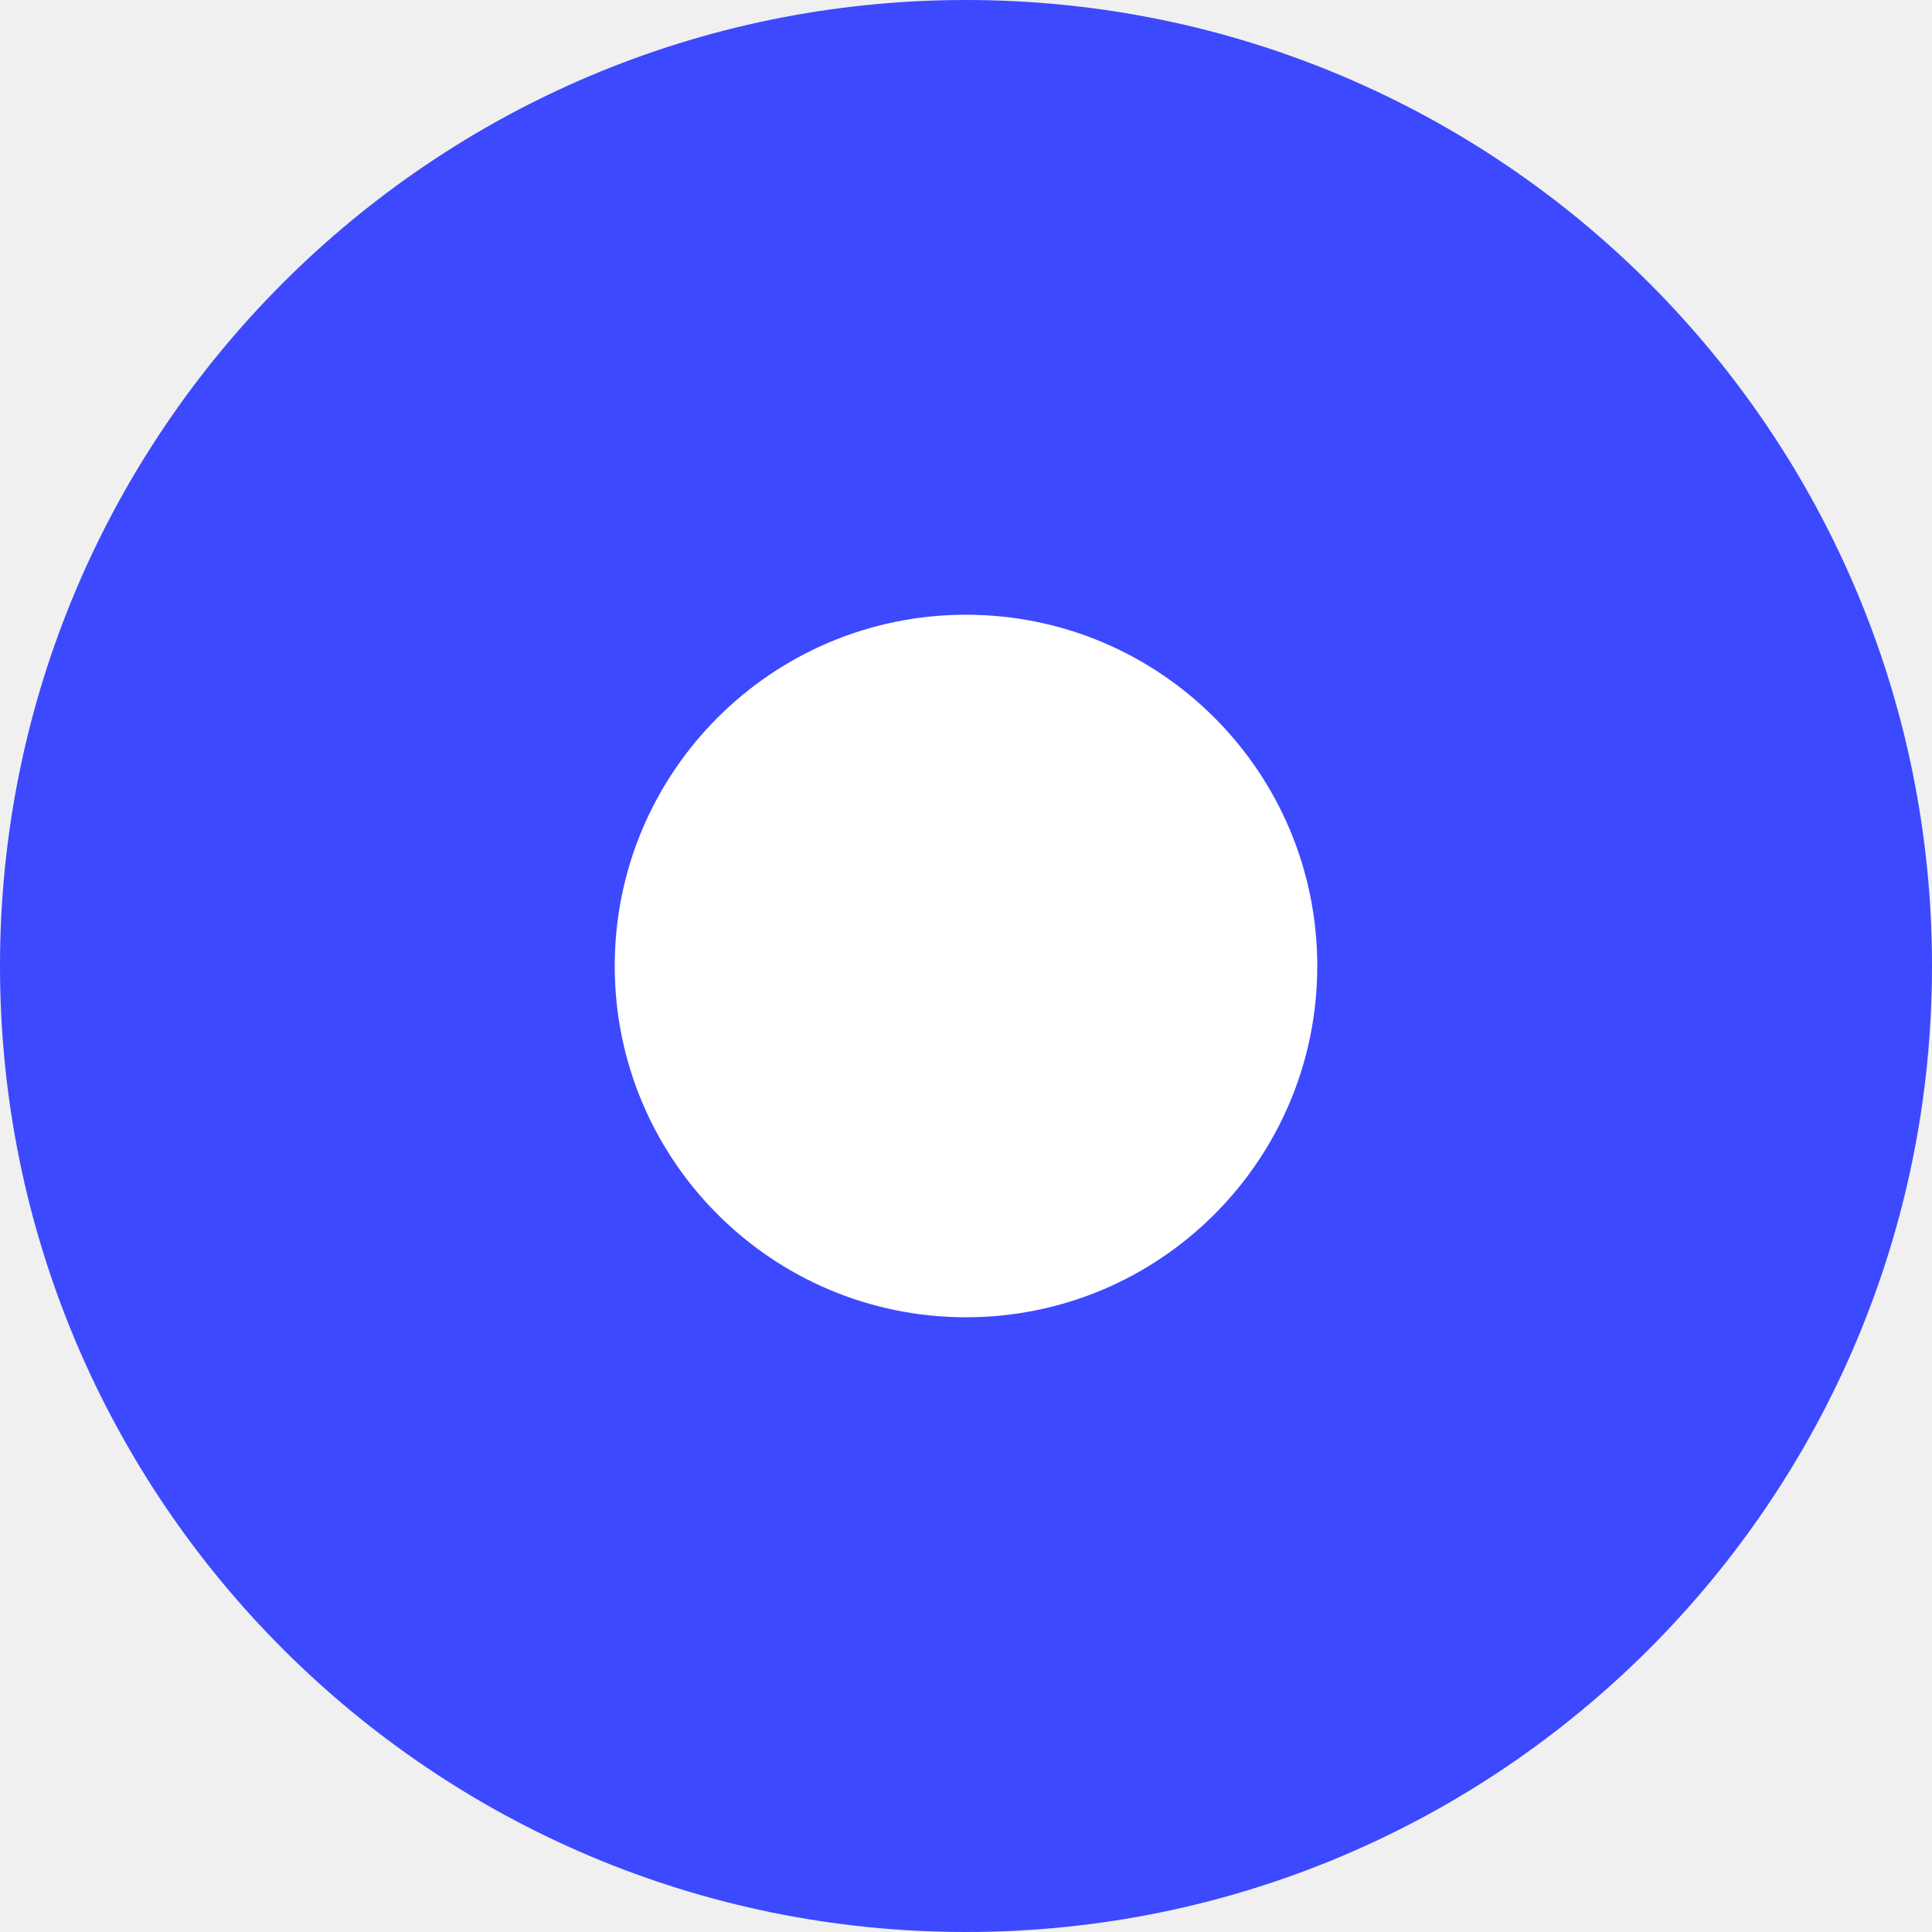
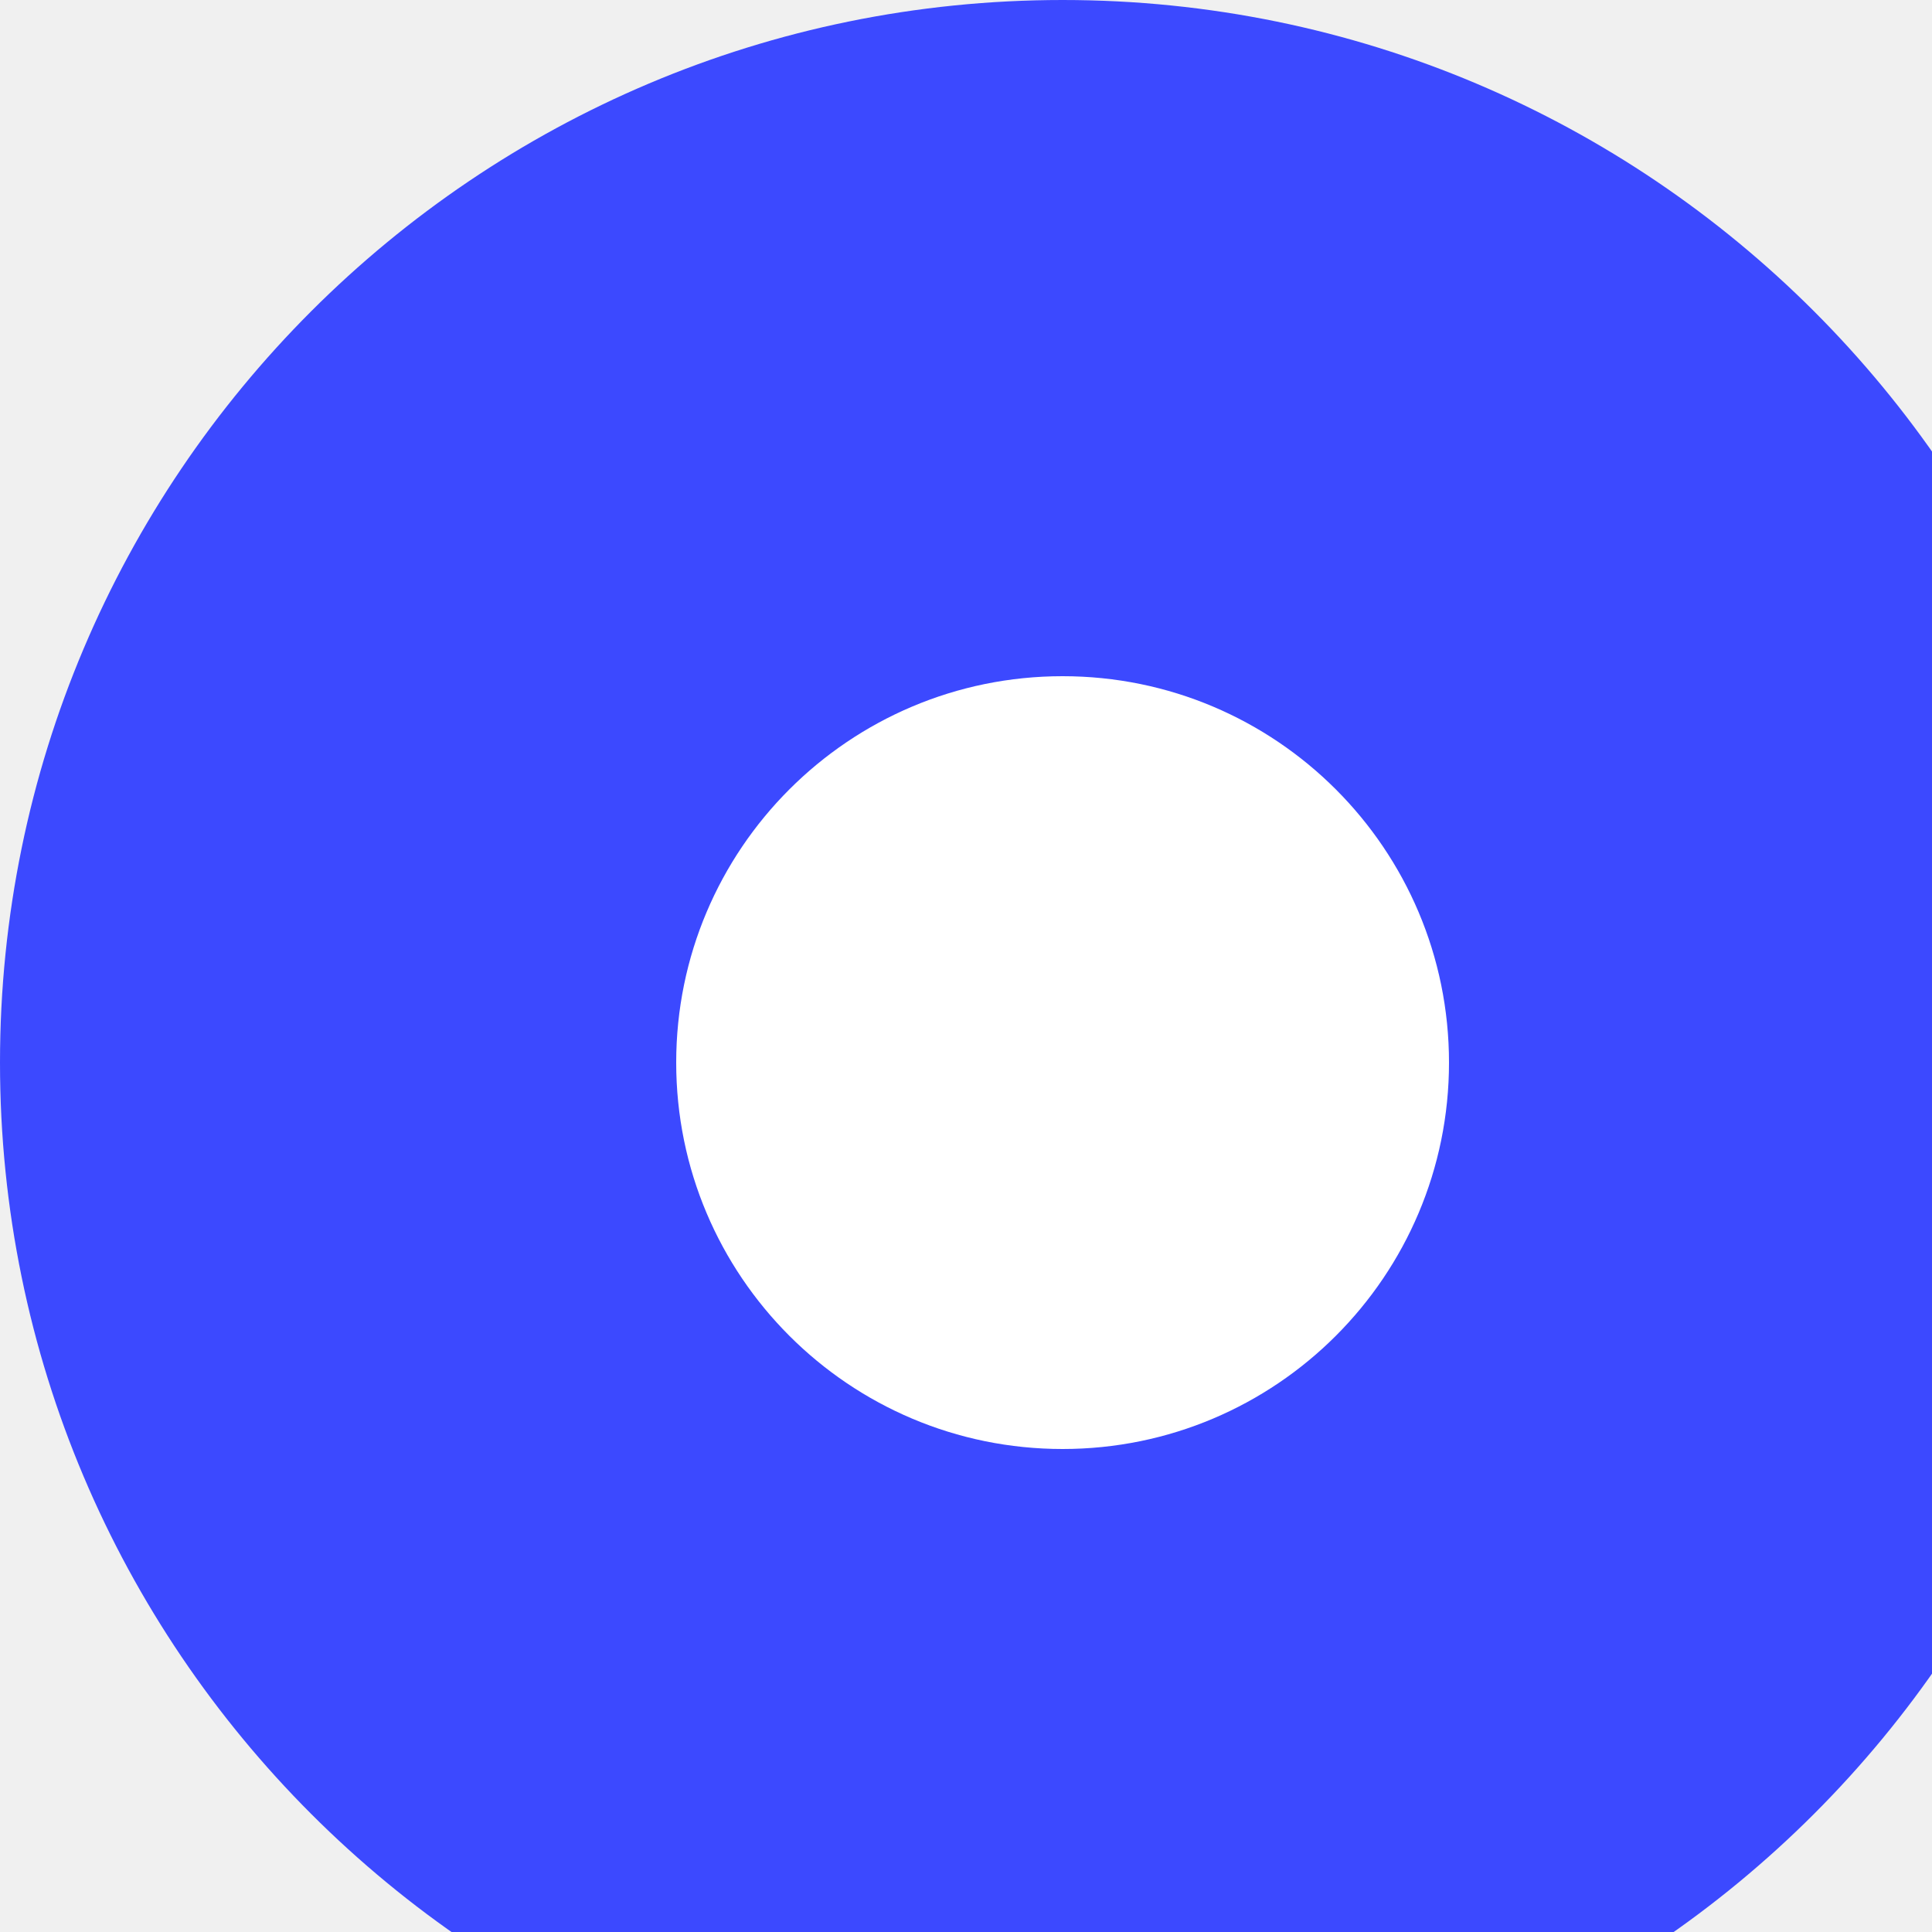
- <svg xmlns="http://www.w3.org/2000/svg" width="22" height="22" viewBox="0 0 22 22" fill="none">
+ <svg xmlns="http://www.w3.org/2000/svg" width="20" height="20" viewBox="0 0 20 20" fill="none">
  <circle cx="11" cy="11" r="11" fill="#3C49FF" />
  <circle cx="11" cy="11" r="4" fill="white" />
</svg>
